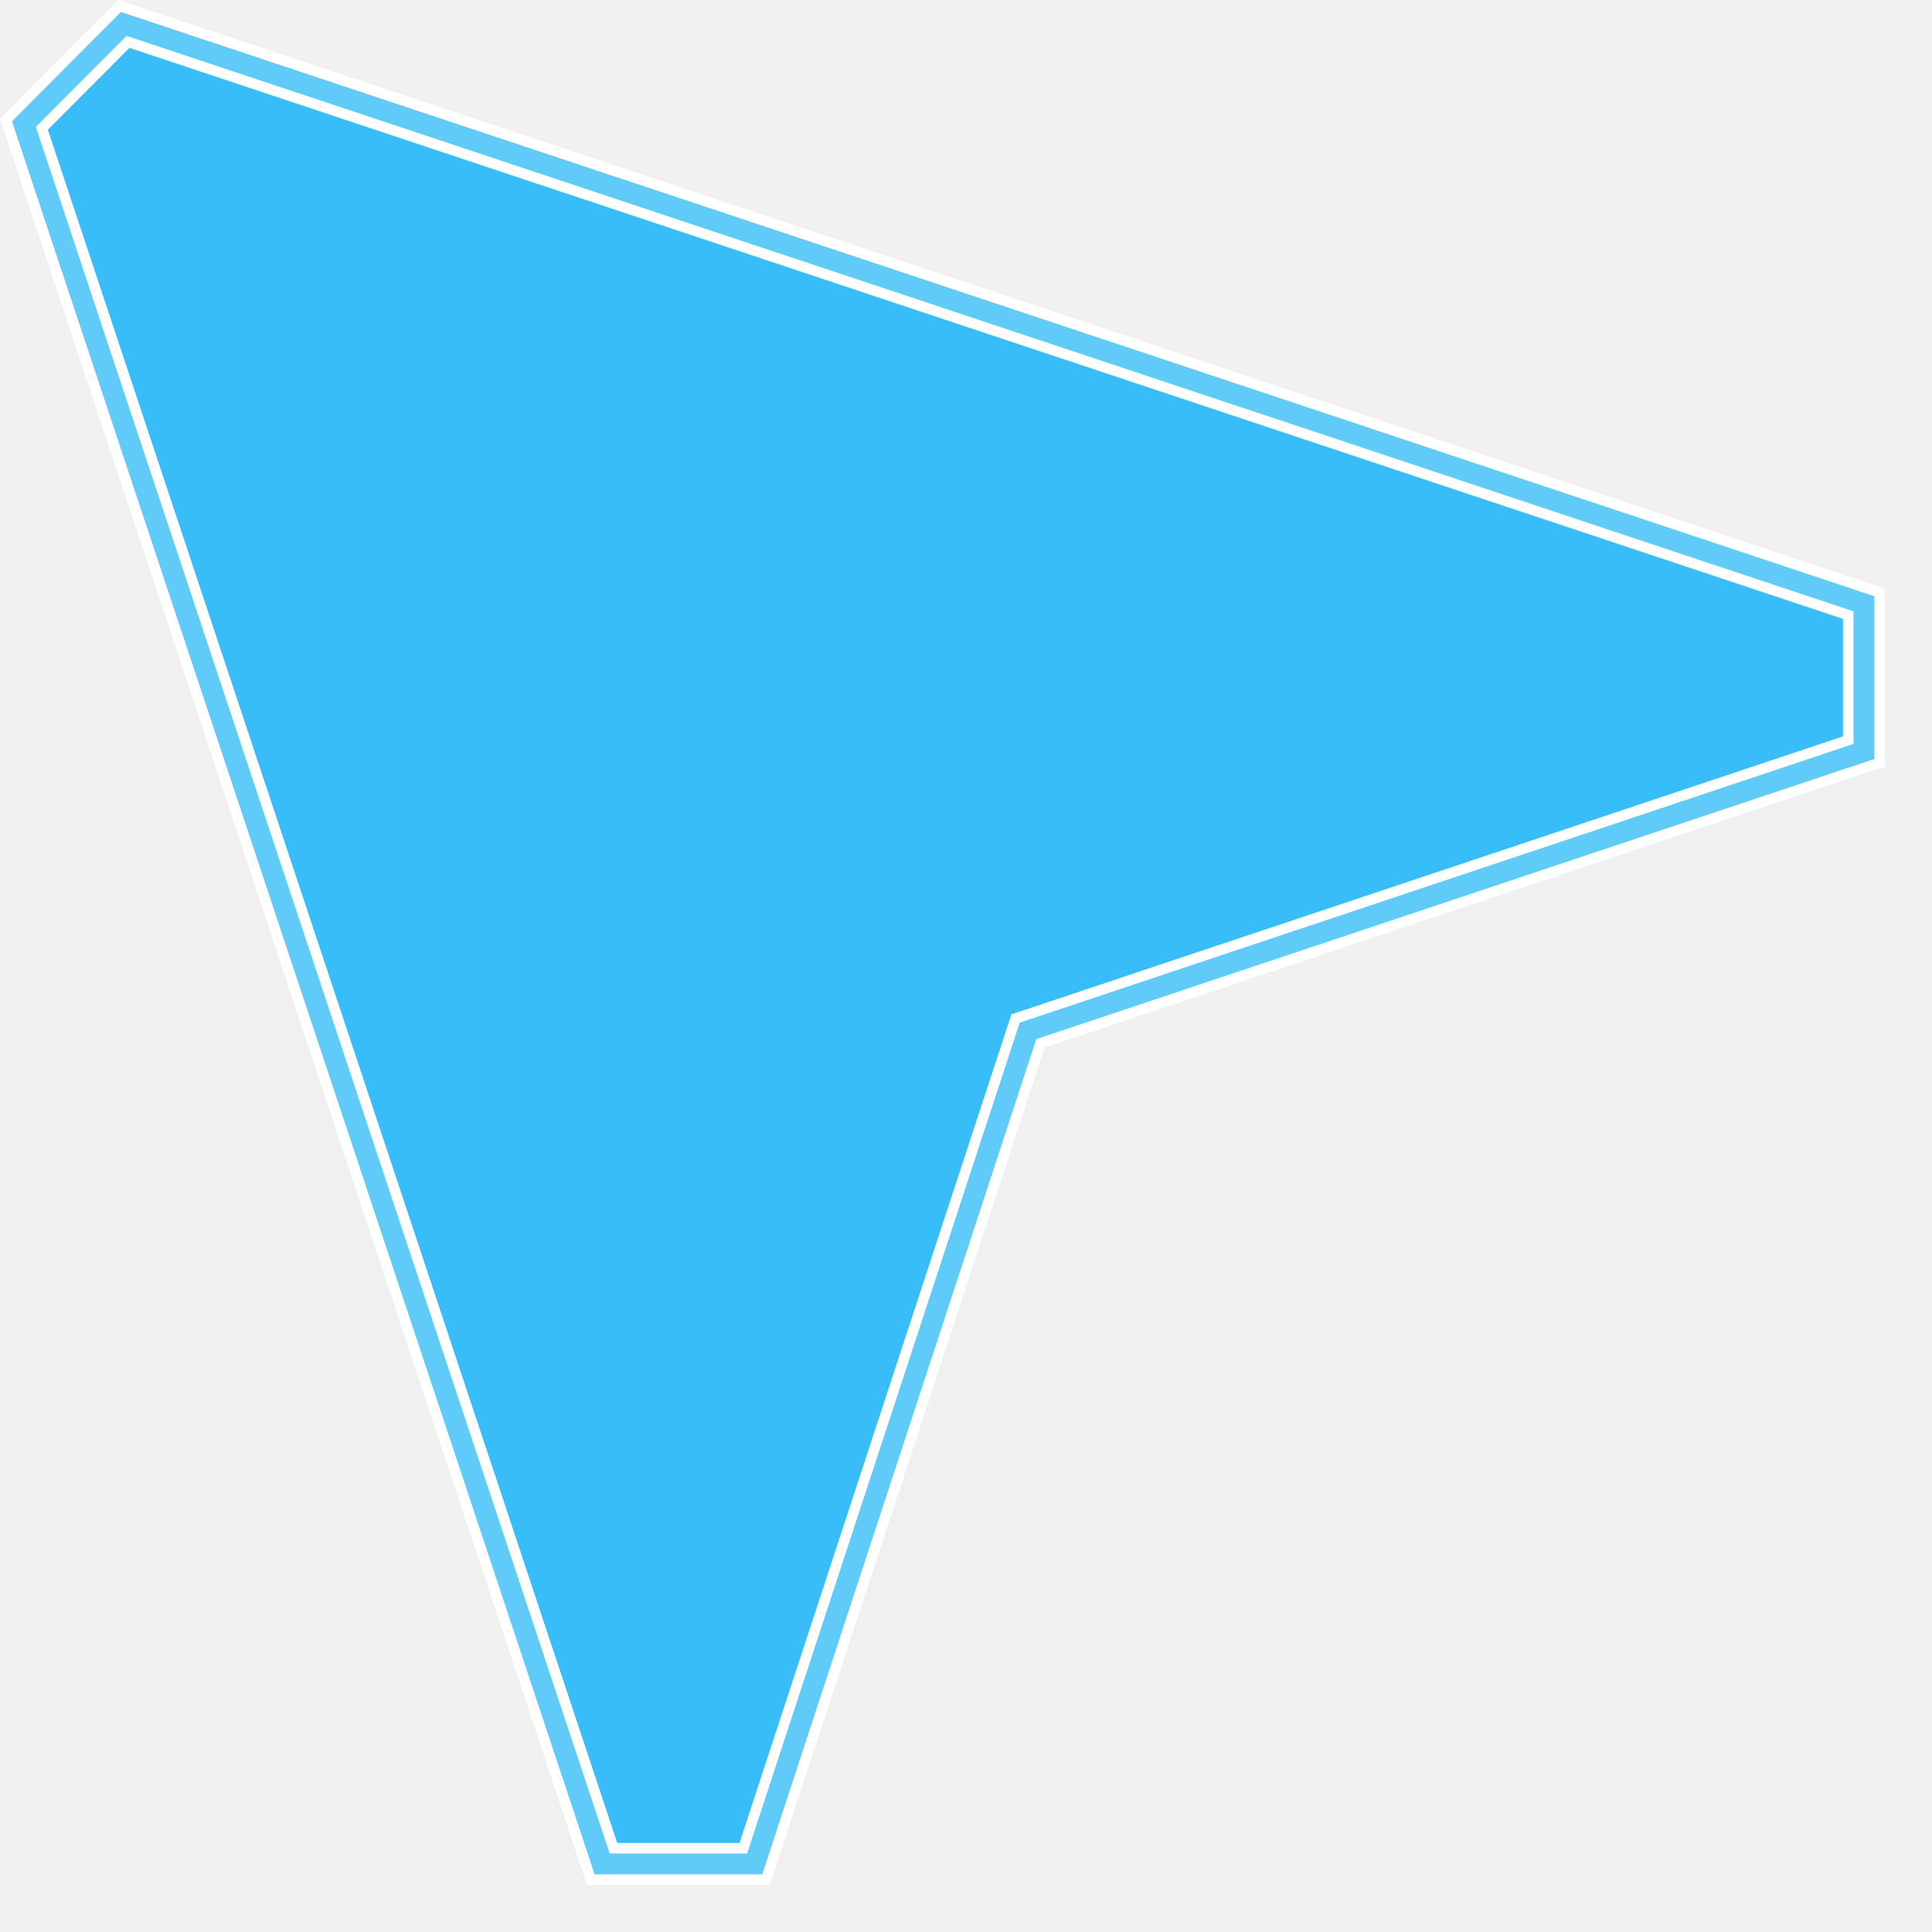
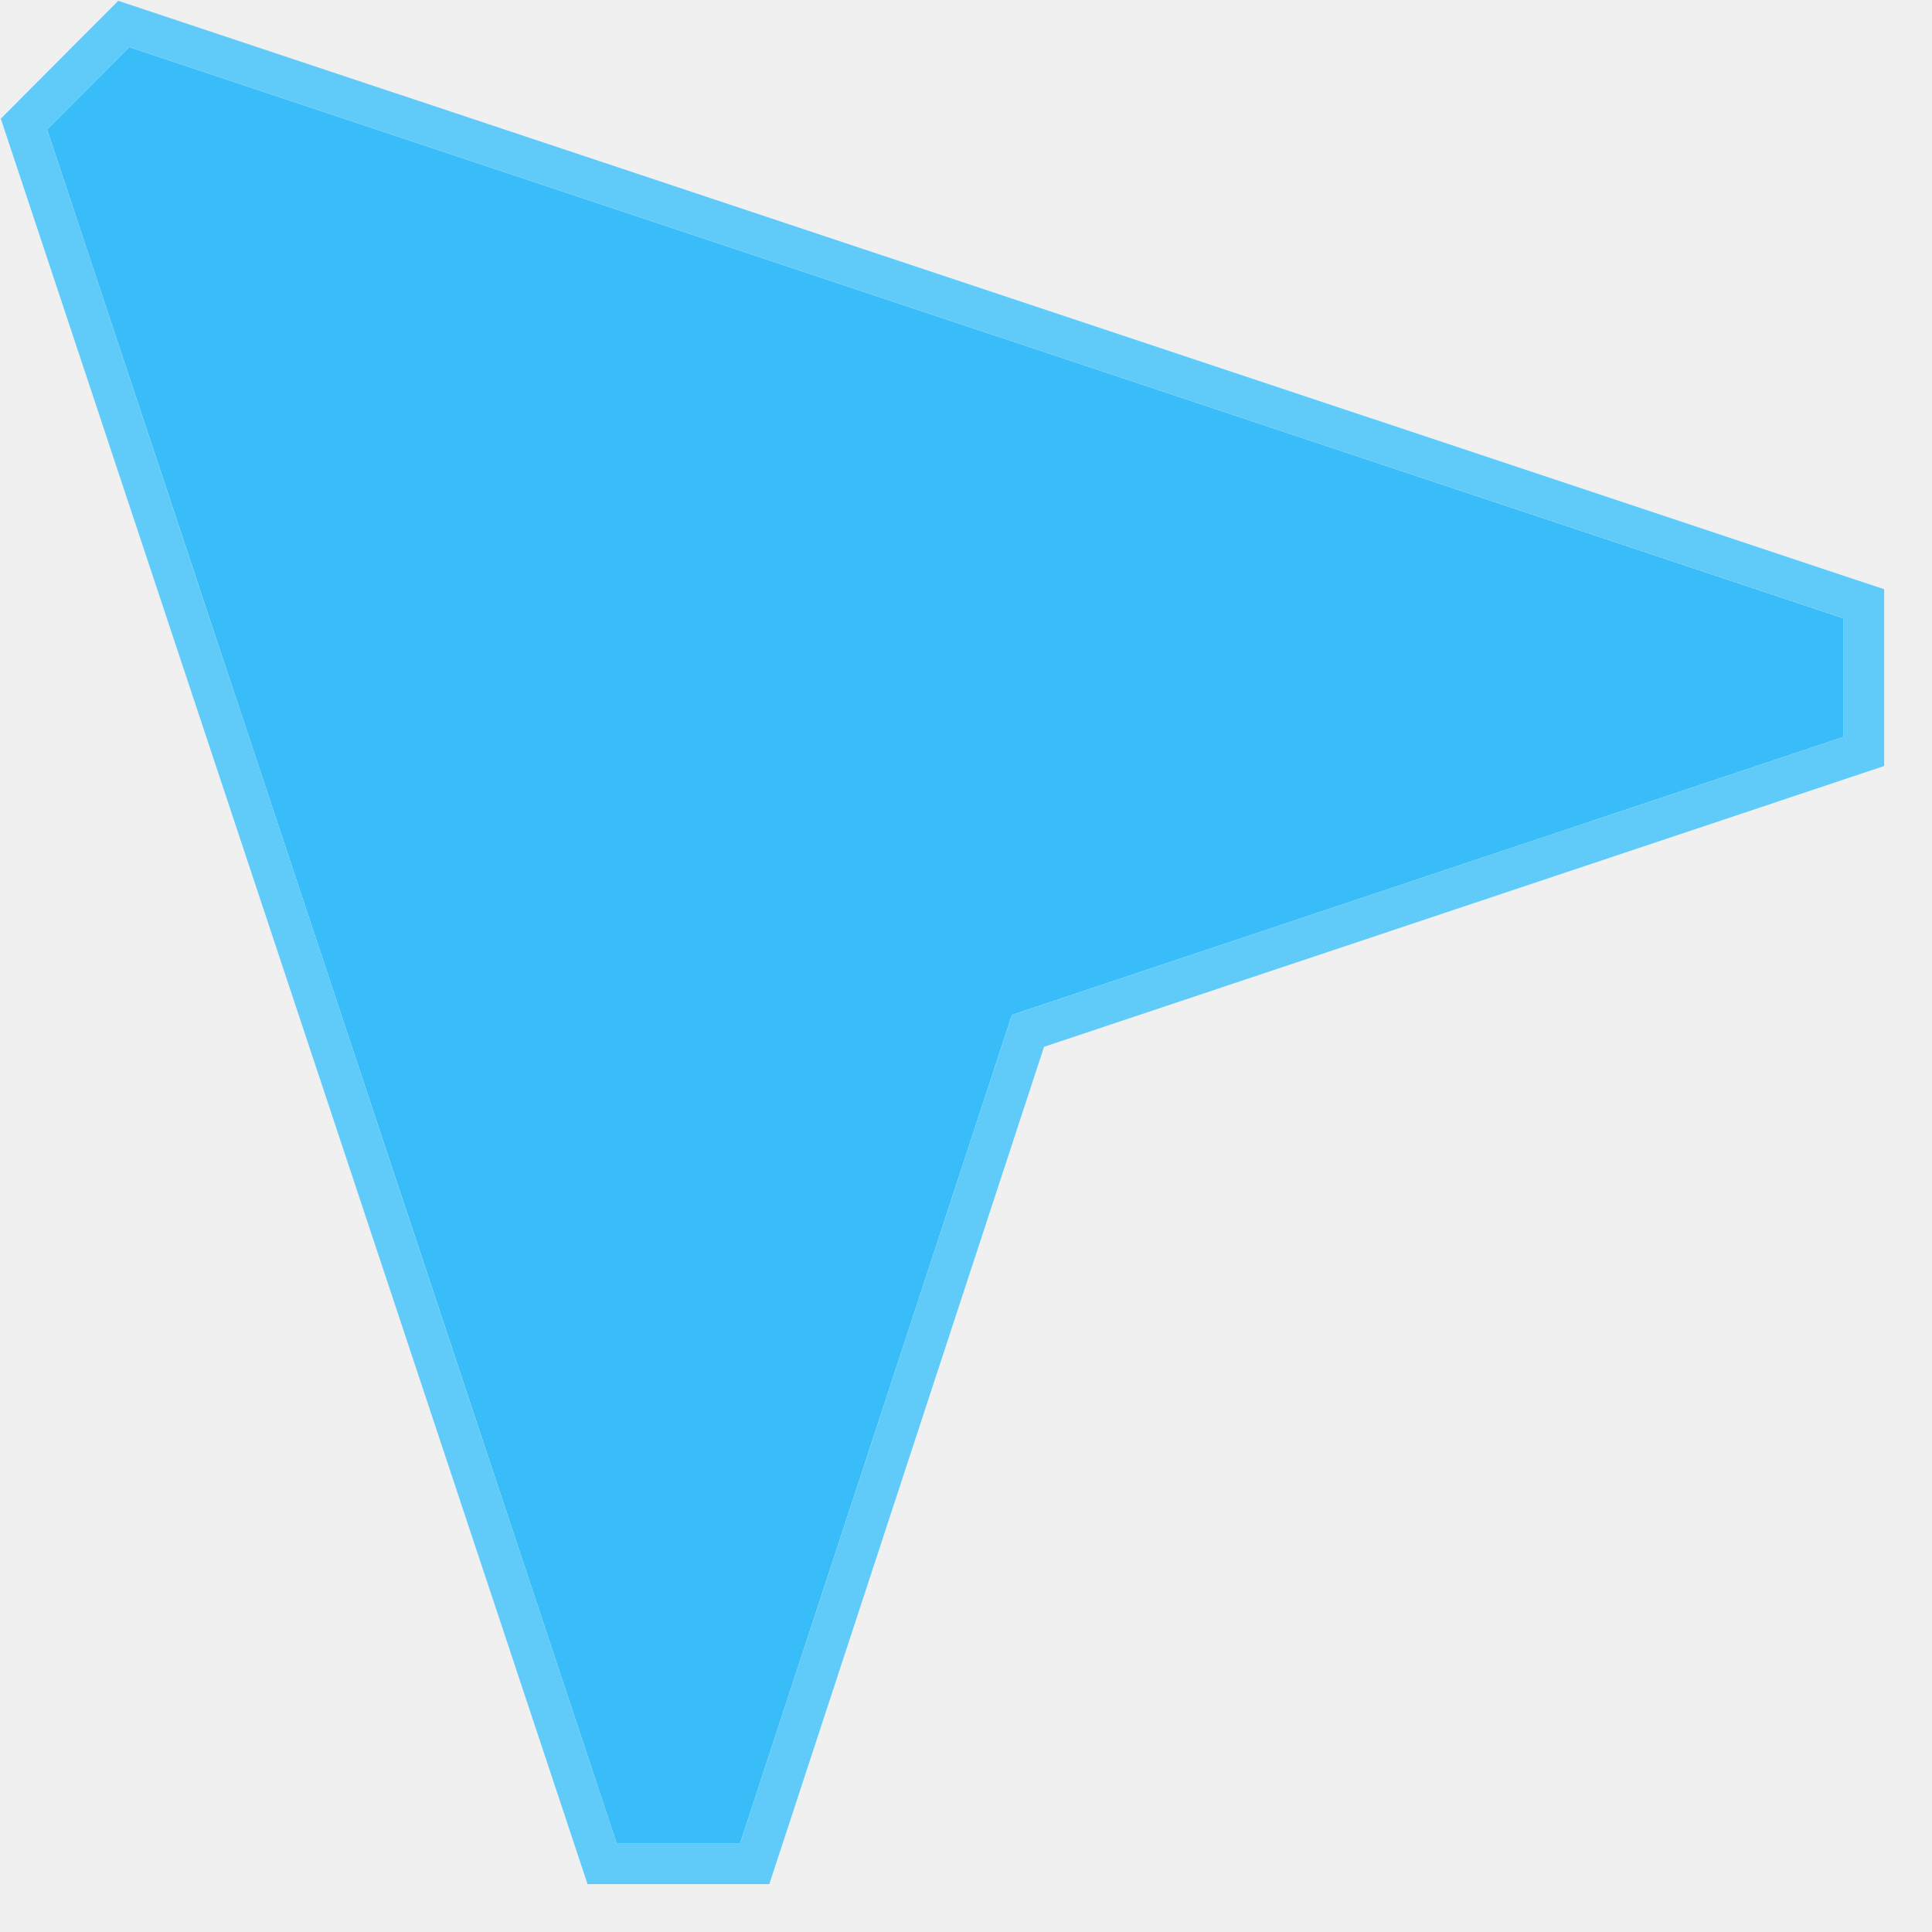
<svg xmlns="http://www.w3.org/2000/svg" width="21" height="21" viewBox="0 0 21 21" fill="none">
-   <path d="M1.345 0.26L0.26 1.349L6.545 20.26H8.203L11.174 11.205L20.26 8.168V6.563L1.345 0.26Z" fill="#38BDF8" stroke="white" stroke-width="0.455" />
-   <path d="M1.345 0.26L0.26 1.349L6.545 20.26H8.203L11.174 11.205L20.26 8.168V6.563L1.345 0.26Z" stroke="#60CAF9" stroke-width="0.227" />
+   <path d="M1.345 0.26L0.26 1.349L6.545 20.26H8.203L11.174 11.205L20.26 8.168V6.563L1.345 0.26Z" fill="#38BDF8" stroke="white" stroke-width="0.44" />
+   <path d="M1.345 0.26L0.26 1.349L6.545 20.26H8.203L11.174 11.205L20.26 8.168V6.563L1.345 0.26Z" stroke="#60CAF9" stroke-width="0.44" />
</svg>
